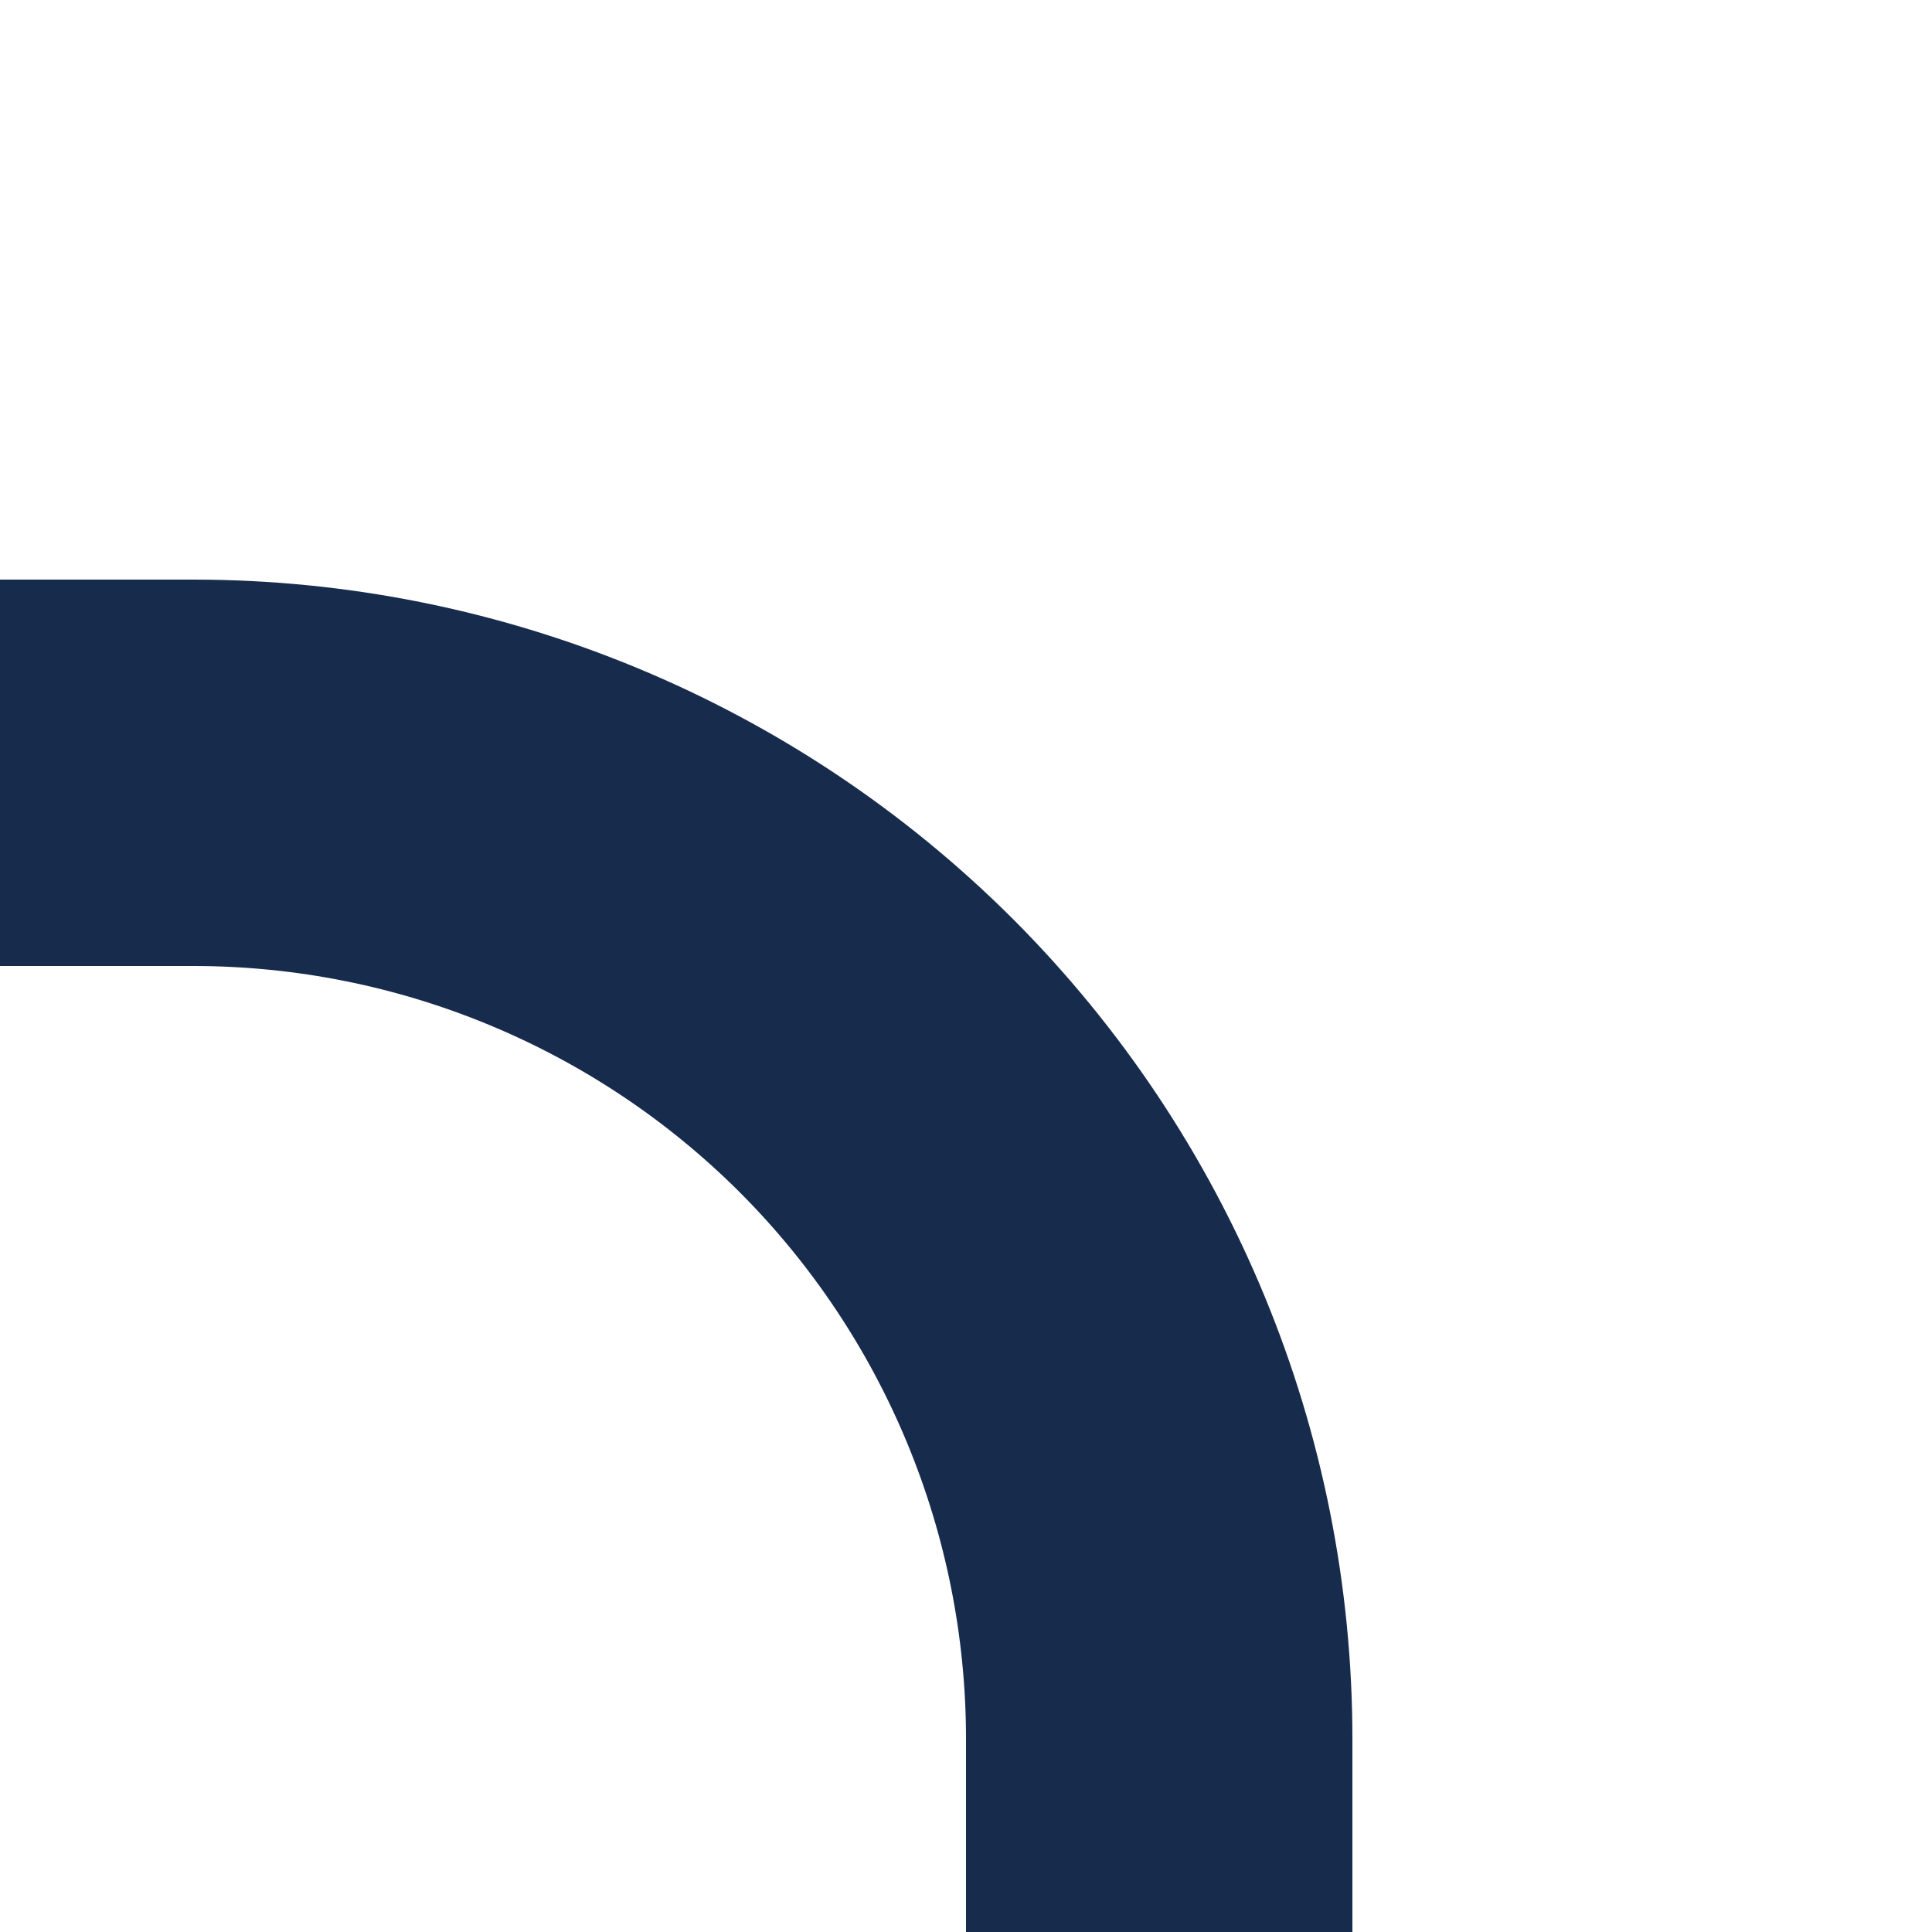
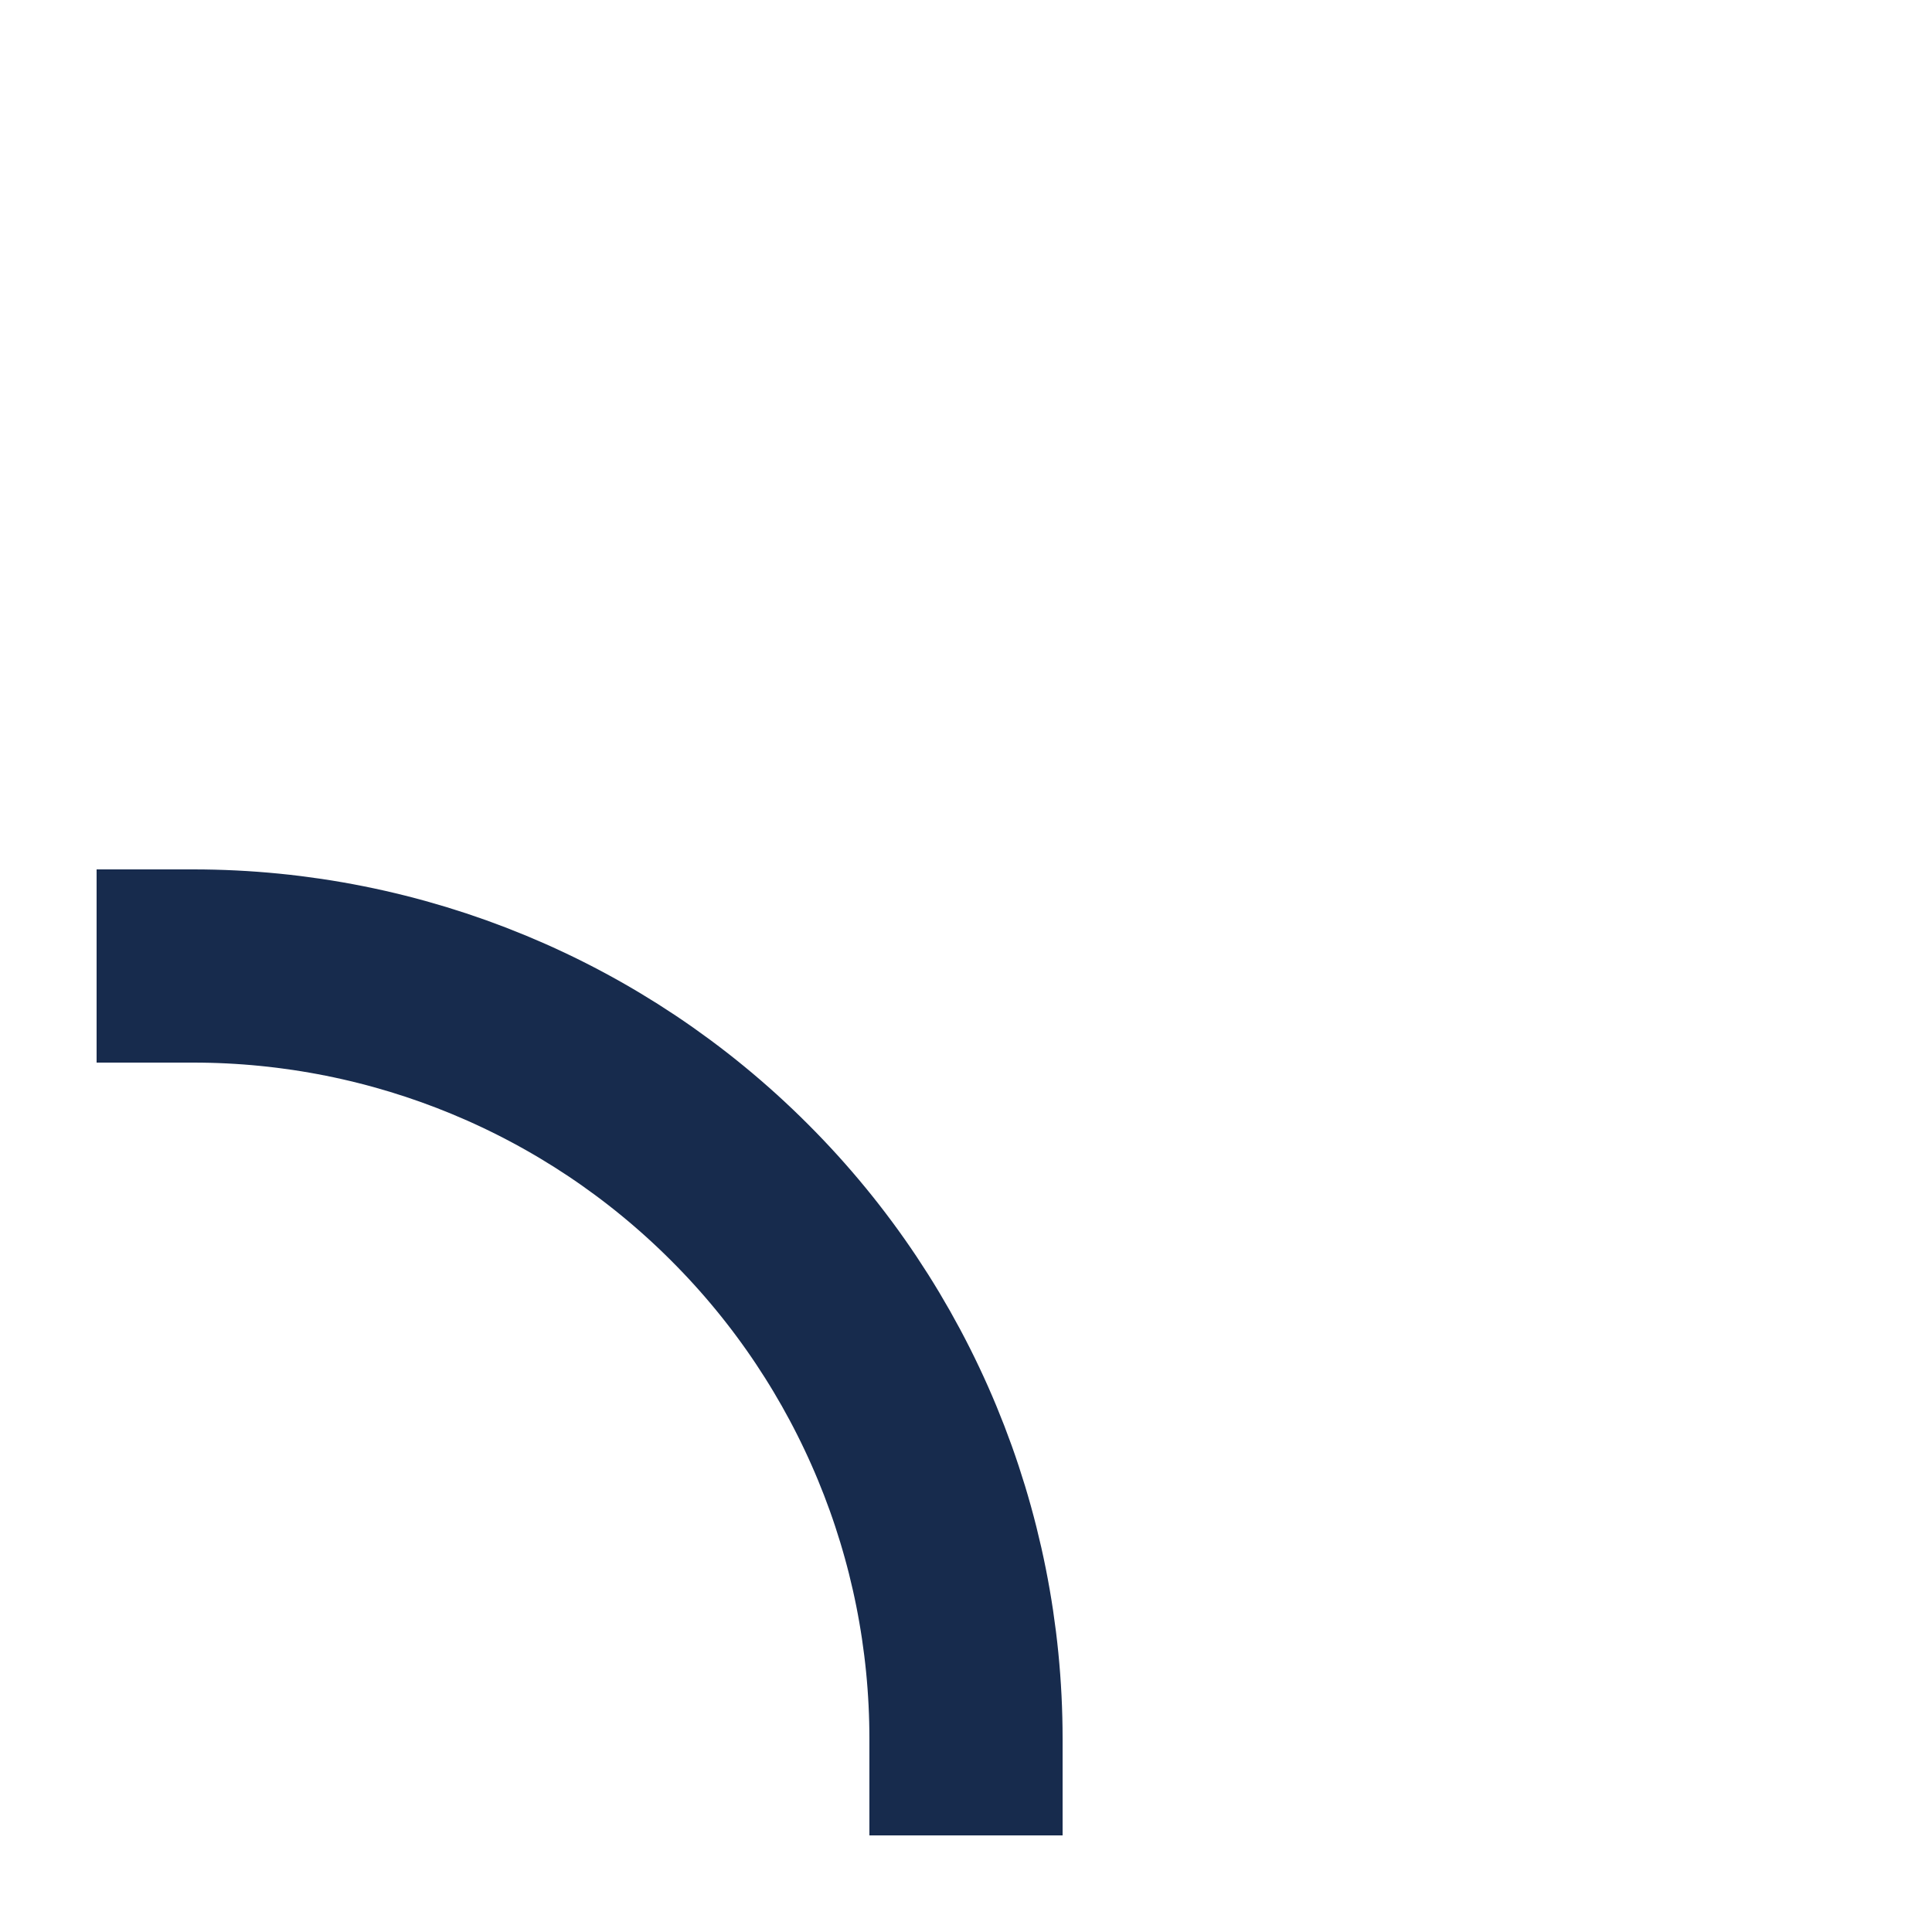
<svg xmlns="http://www.w3.org/2000/svg" width="10" height="10" viewBox="0 0 10 10" fill="none">
-   <path d="M1 4C2.326 4 3.598 4.527 4.536 5.464C5.473 6.402 6 7.674 6 9" stroke="#172B4D" stroke-width="2" stroke-linecap="square" stroke-linejoin="round" />
+   <path d="M1 5C2.061 5 3.078 5.421 3.828 6.172C4.579 6.922 5 7.939 5 9" stroke="#172B4D" stroke-linecap="square" stroke-linejoin="round" />
</svg>
